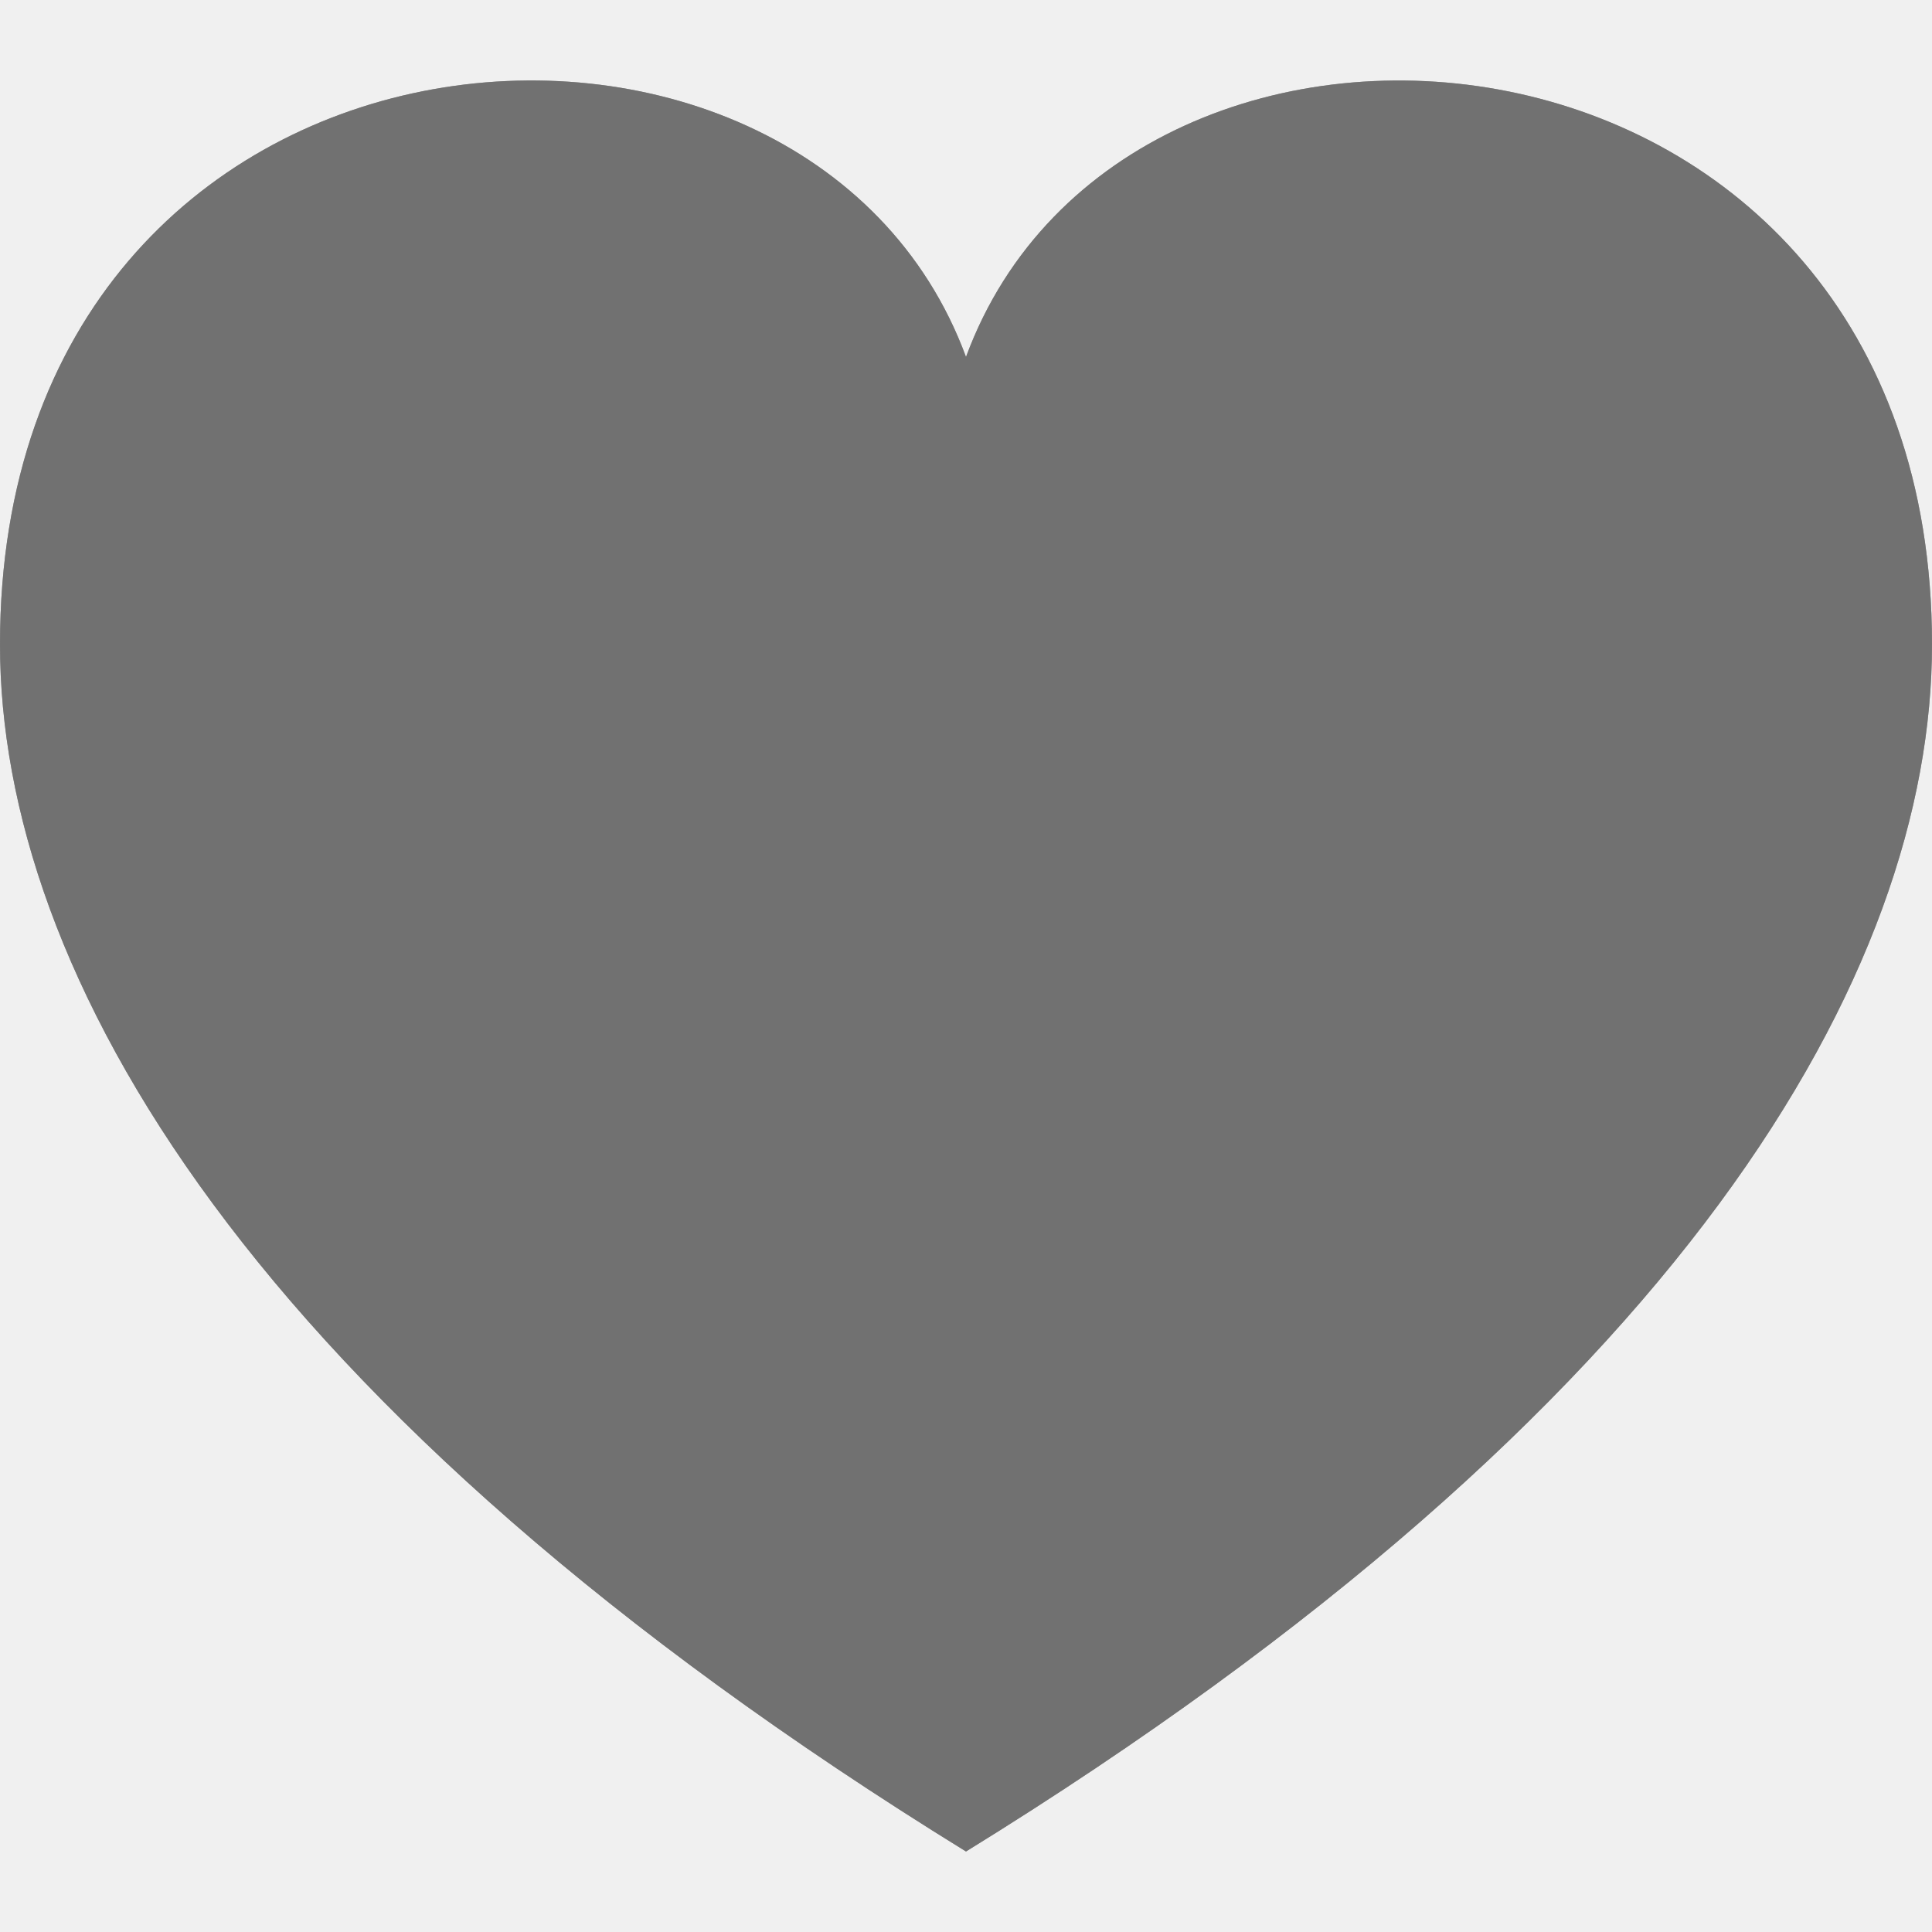
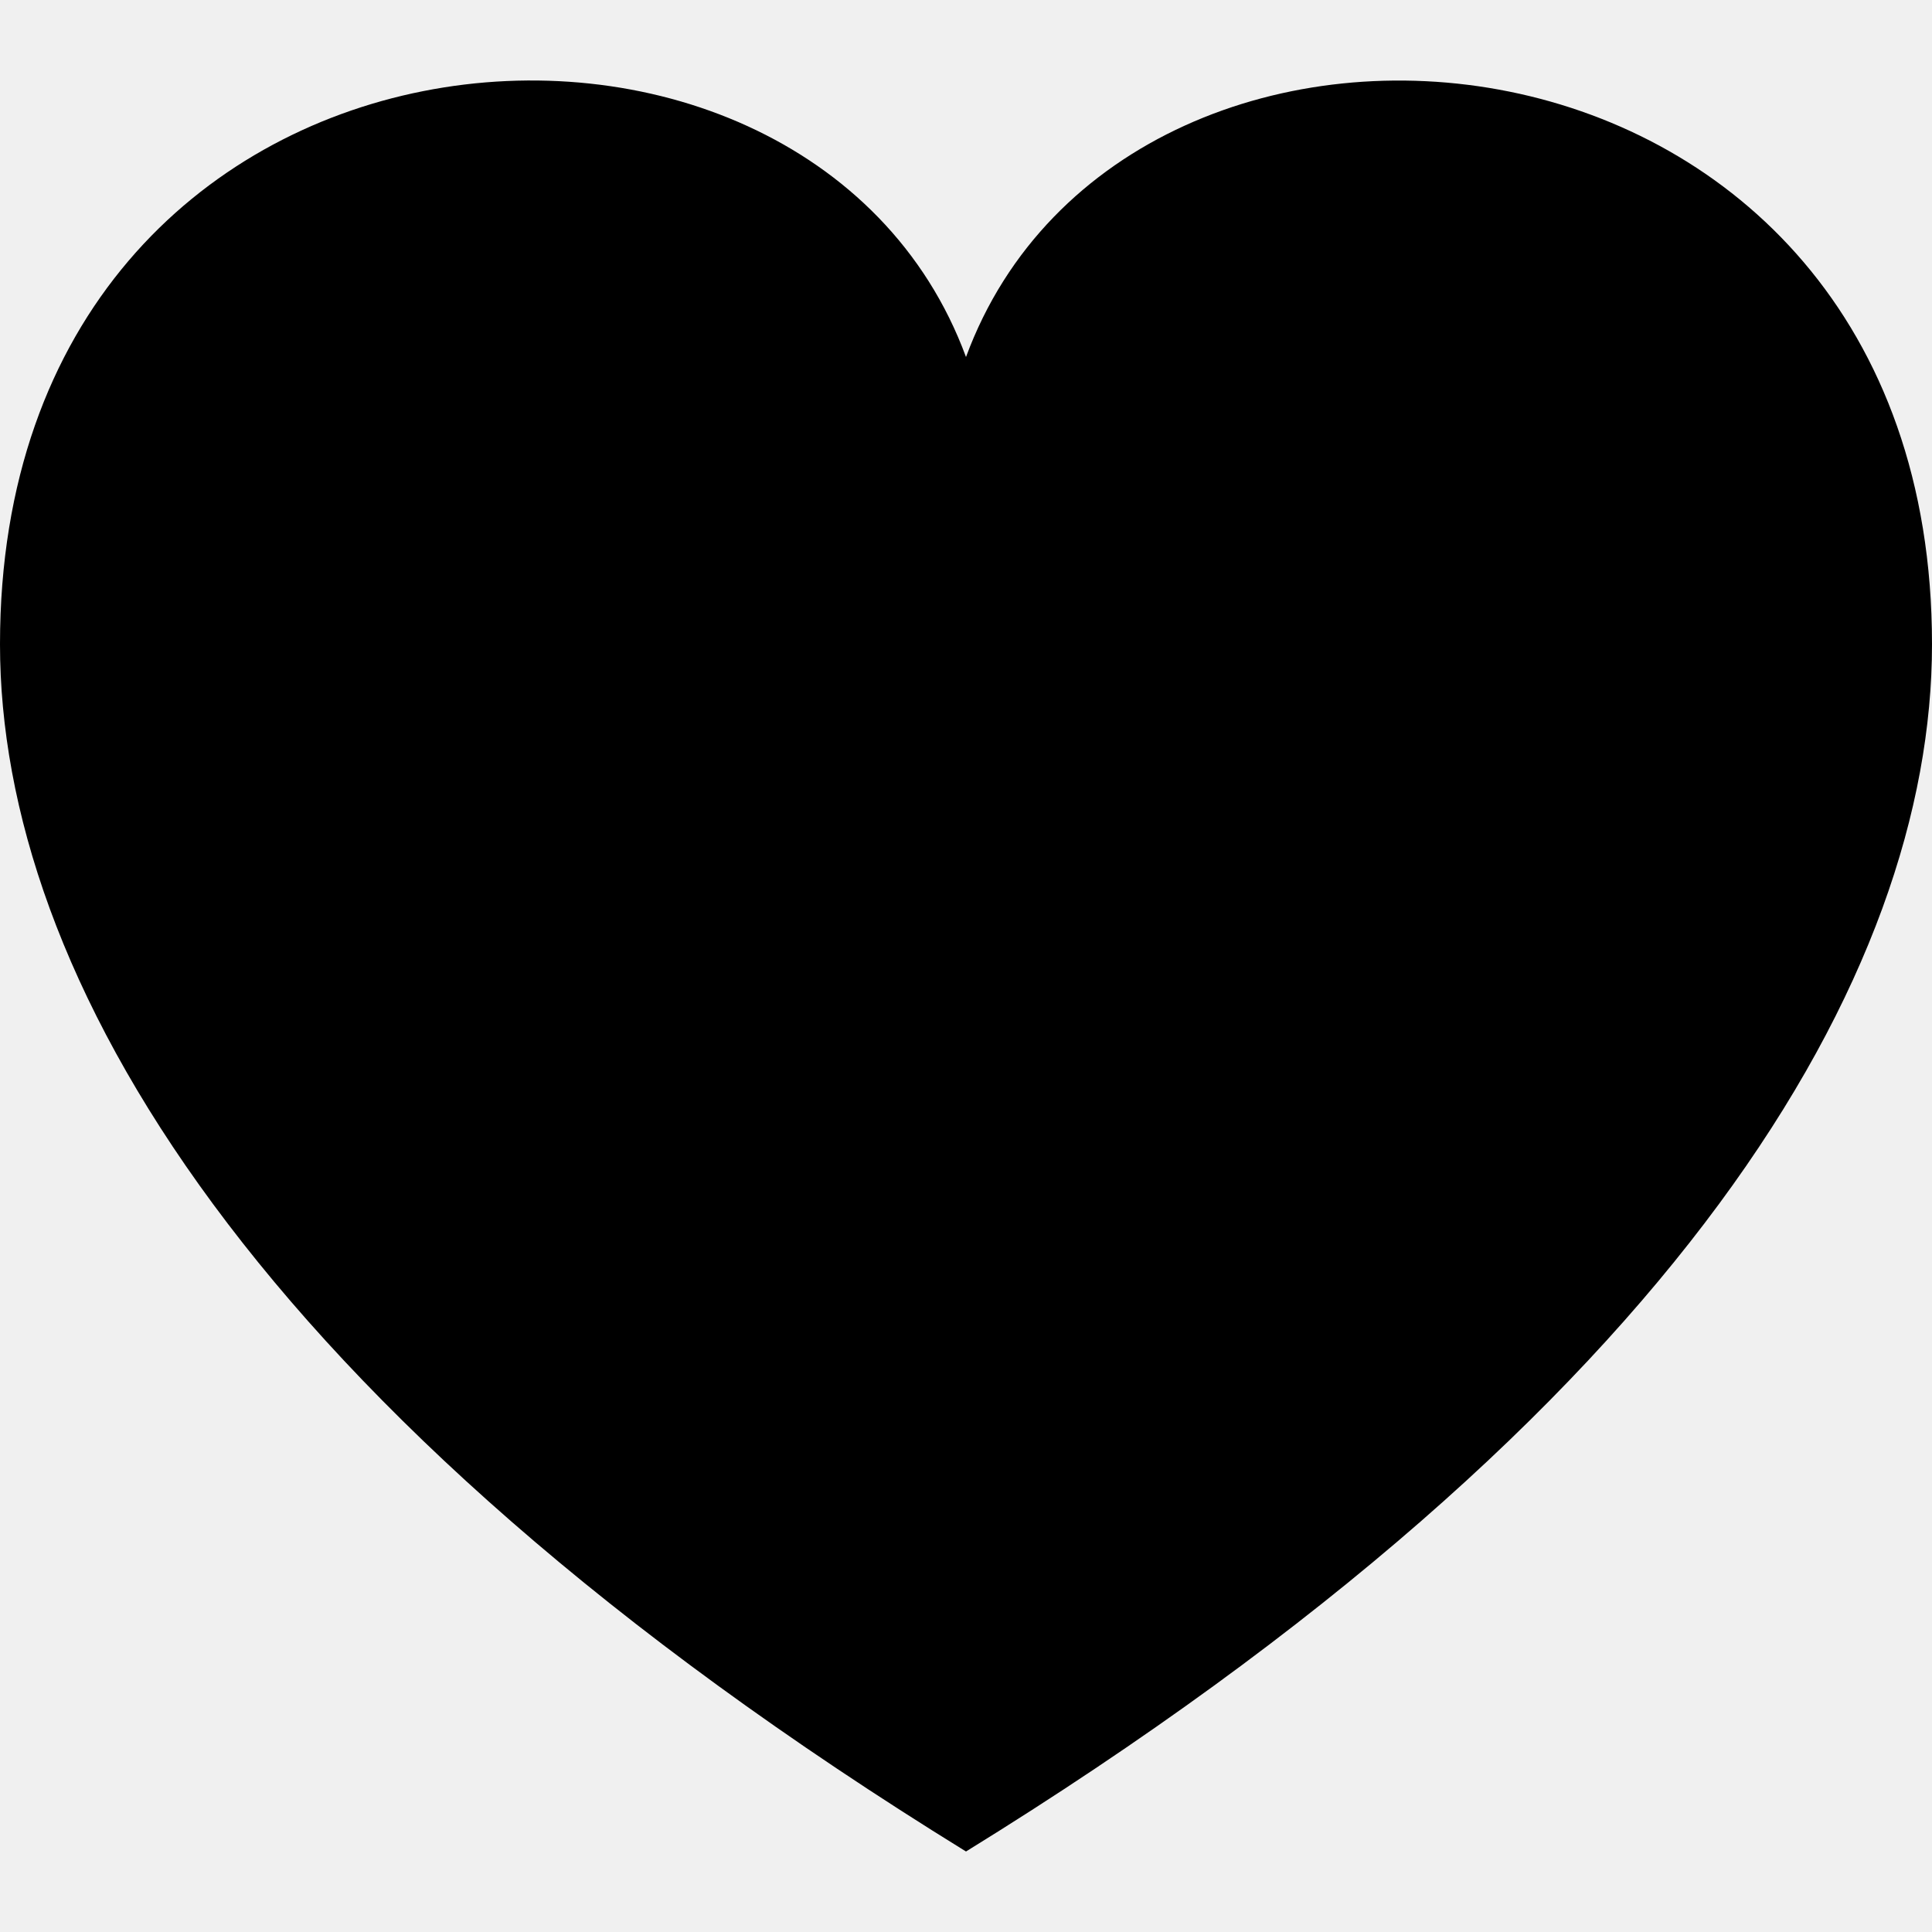
- <svg xmlns="http://www.w3.org/2000/svg" width="12" height="12" viewBox="0 0 12 12" fill="none">
-   <g clip-path="url(#clip0_375_1097)">
-     <path d="M6 2.217C5.005 -0.482 0 -0.081 0 4.002C0 6.035 1.53 8.742 6 11.5C10.47 8.742 12 6.035 12 4.002C12 -0.058 7 -0.498 6 2.217Z" fill="#131313" />
-     <path d="M6 2.217C5.005 -0.482 0 -0.081 0 4.002C0 6.035 1.53 8.742 6 11.5C10.47 8.742 12 6.035 12 4.002C12 -0.058 7 -0.498 6 2.217Z" fill="white" fill-opacity="0.4" />
-   </g>
-   <defs>
-     <clipPath id="clip0_375_1097">
-       <rect width="12" height="12" fill="white" />
-     </clipPath>
-   </defs>
+ <svg xmlns="http://www.w3.org/2000/svg" width="24" height="24" viewBox="0 0 24 24">
+   <path d="M12 4.435c-1.989-5.399-12-4.597-12 3.568 0 4.068 3.06 9.481 12 14.997 8.94-5.516 12-10.929 12-14.997 0-8.118-10-8.999-12-3.568z" />
</svg>
